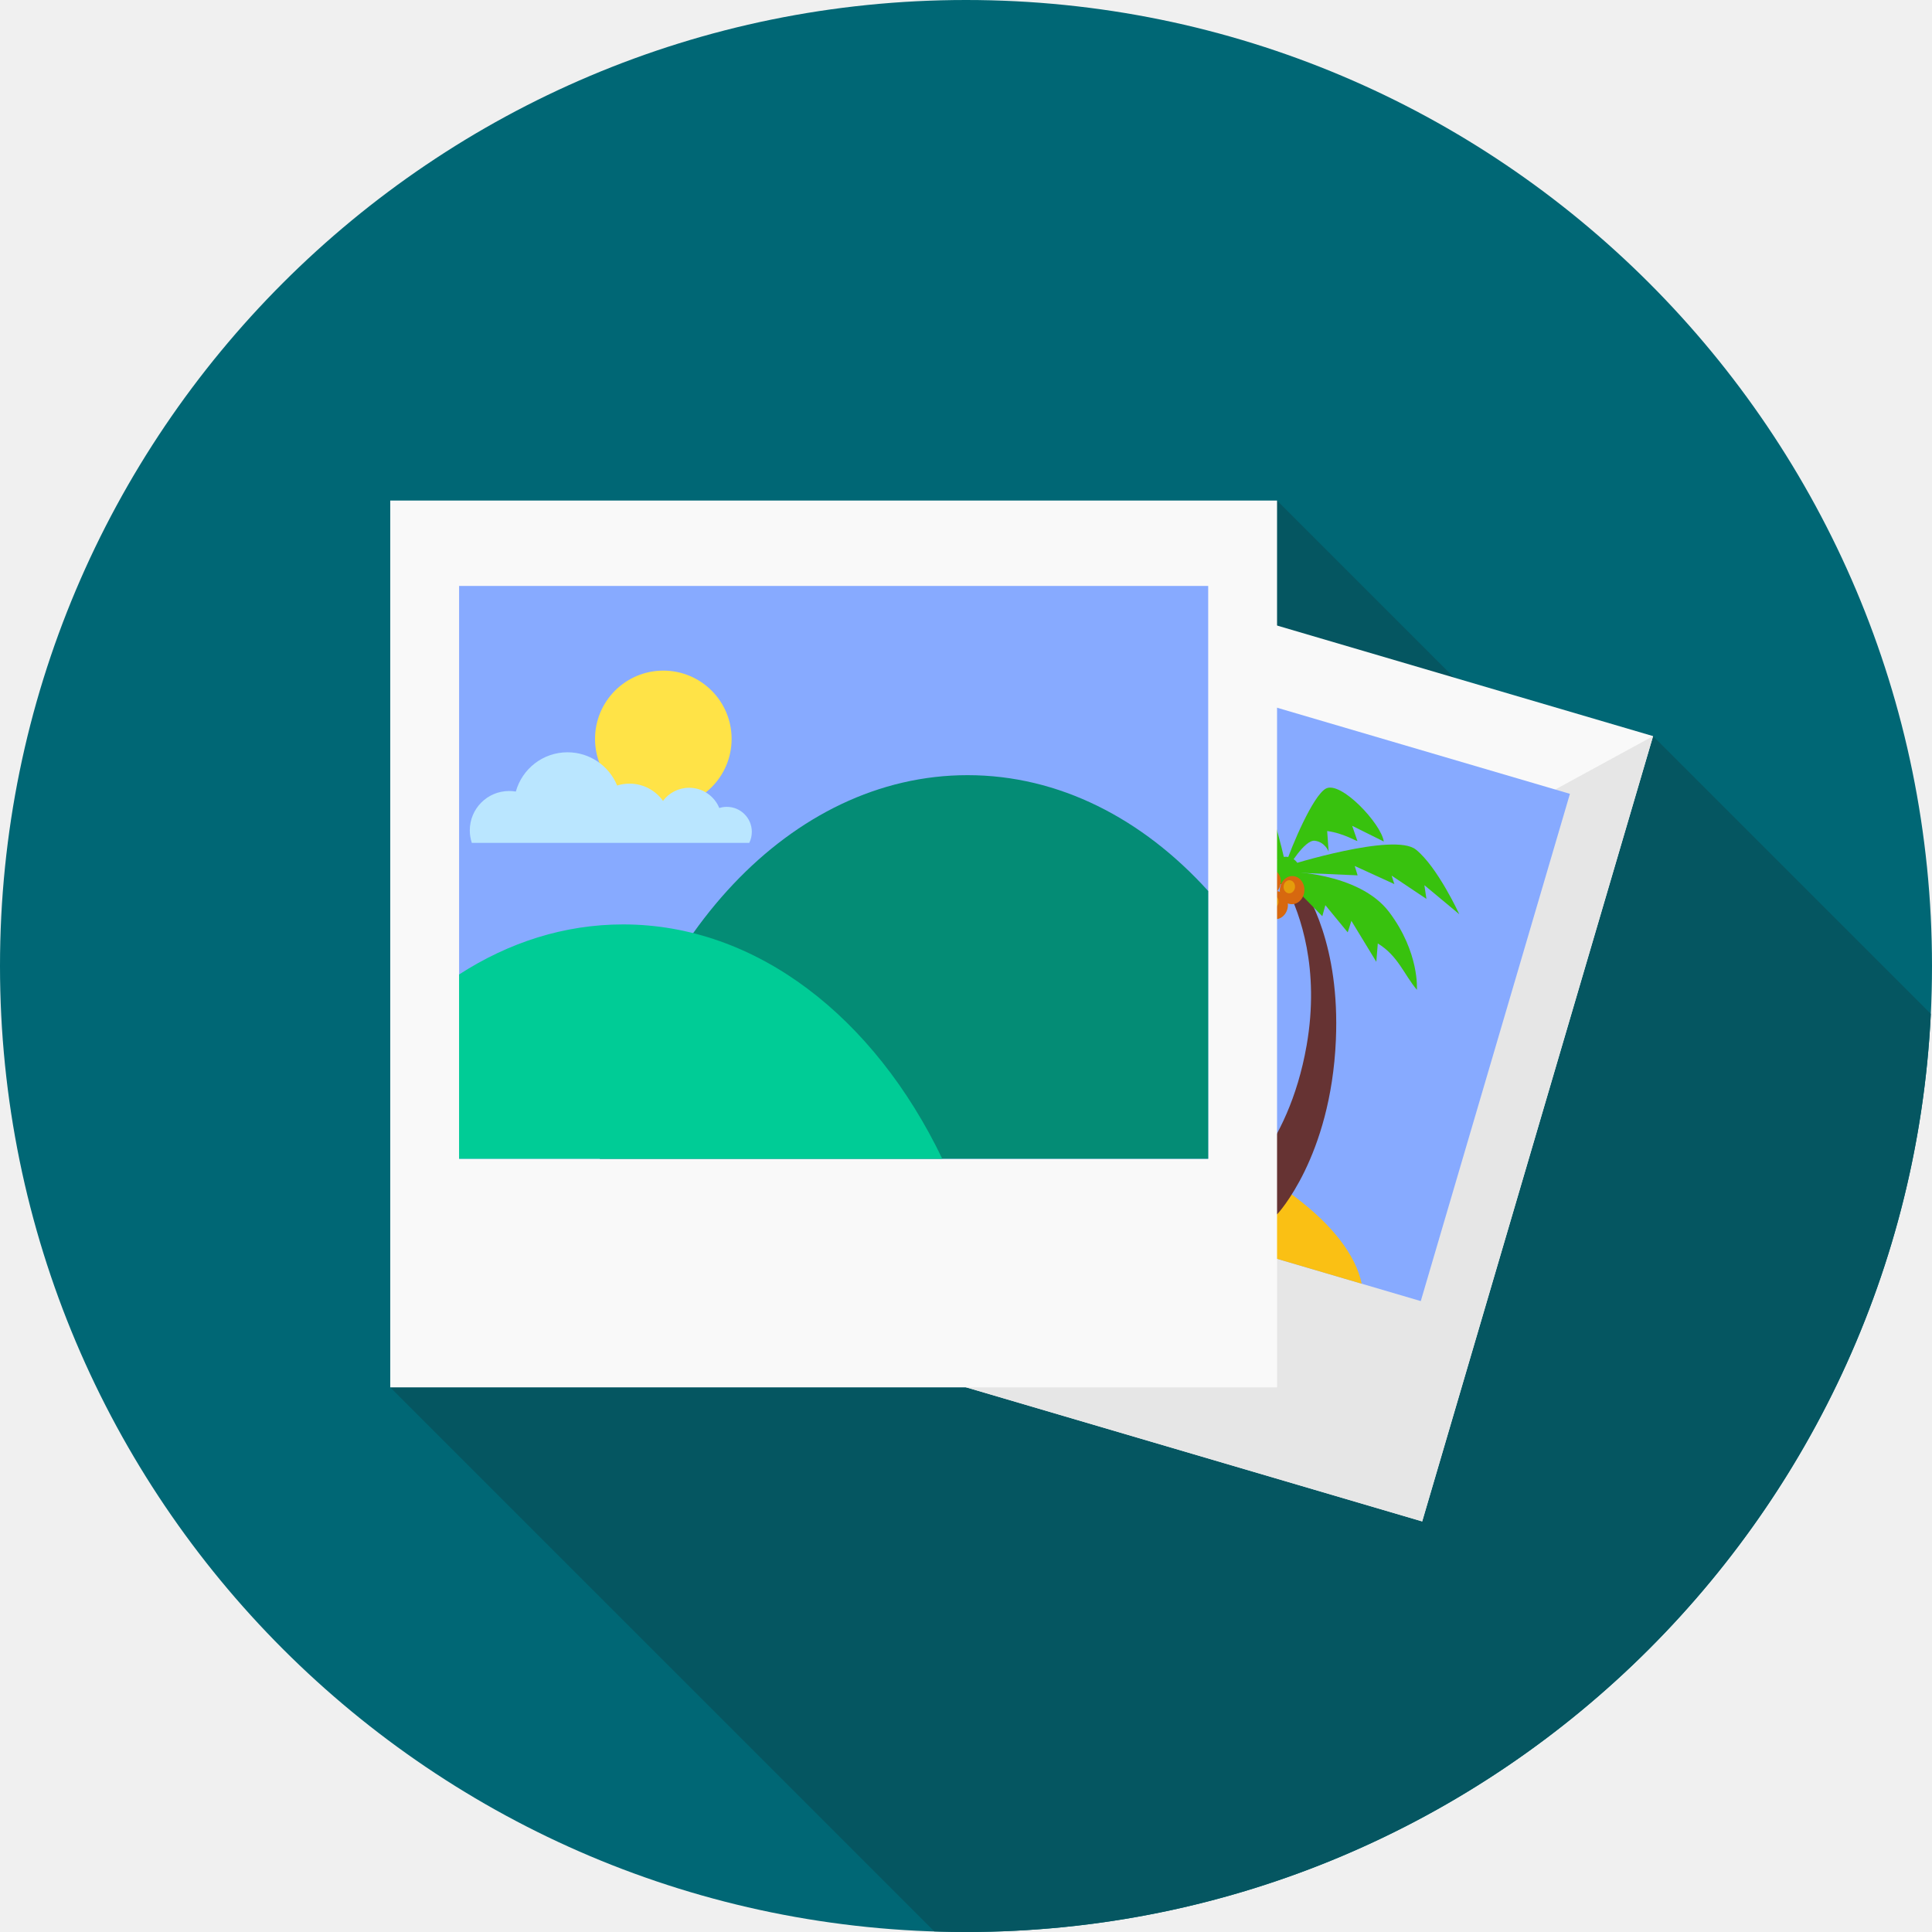
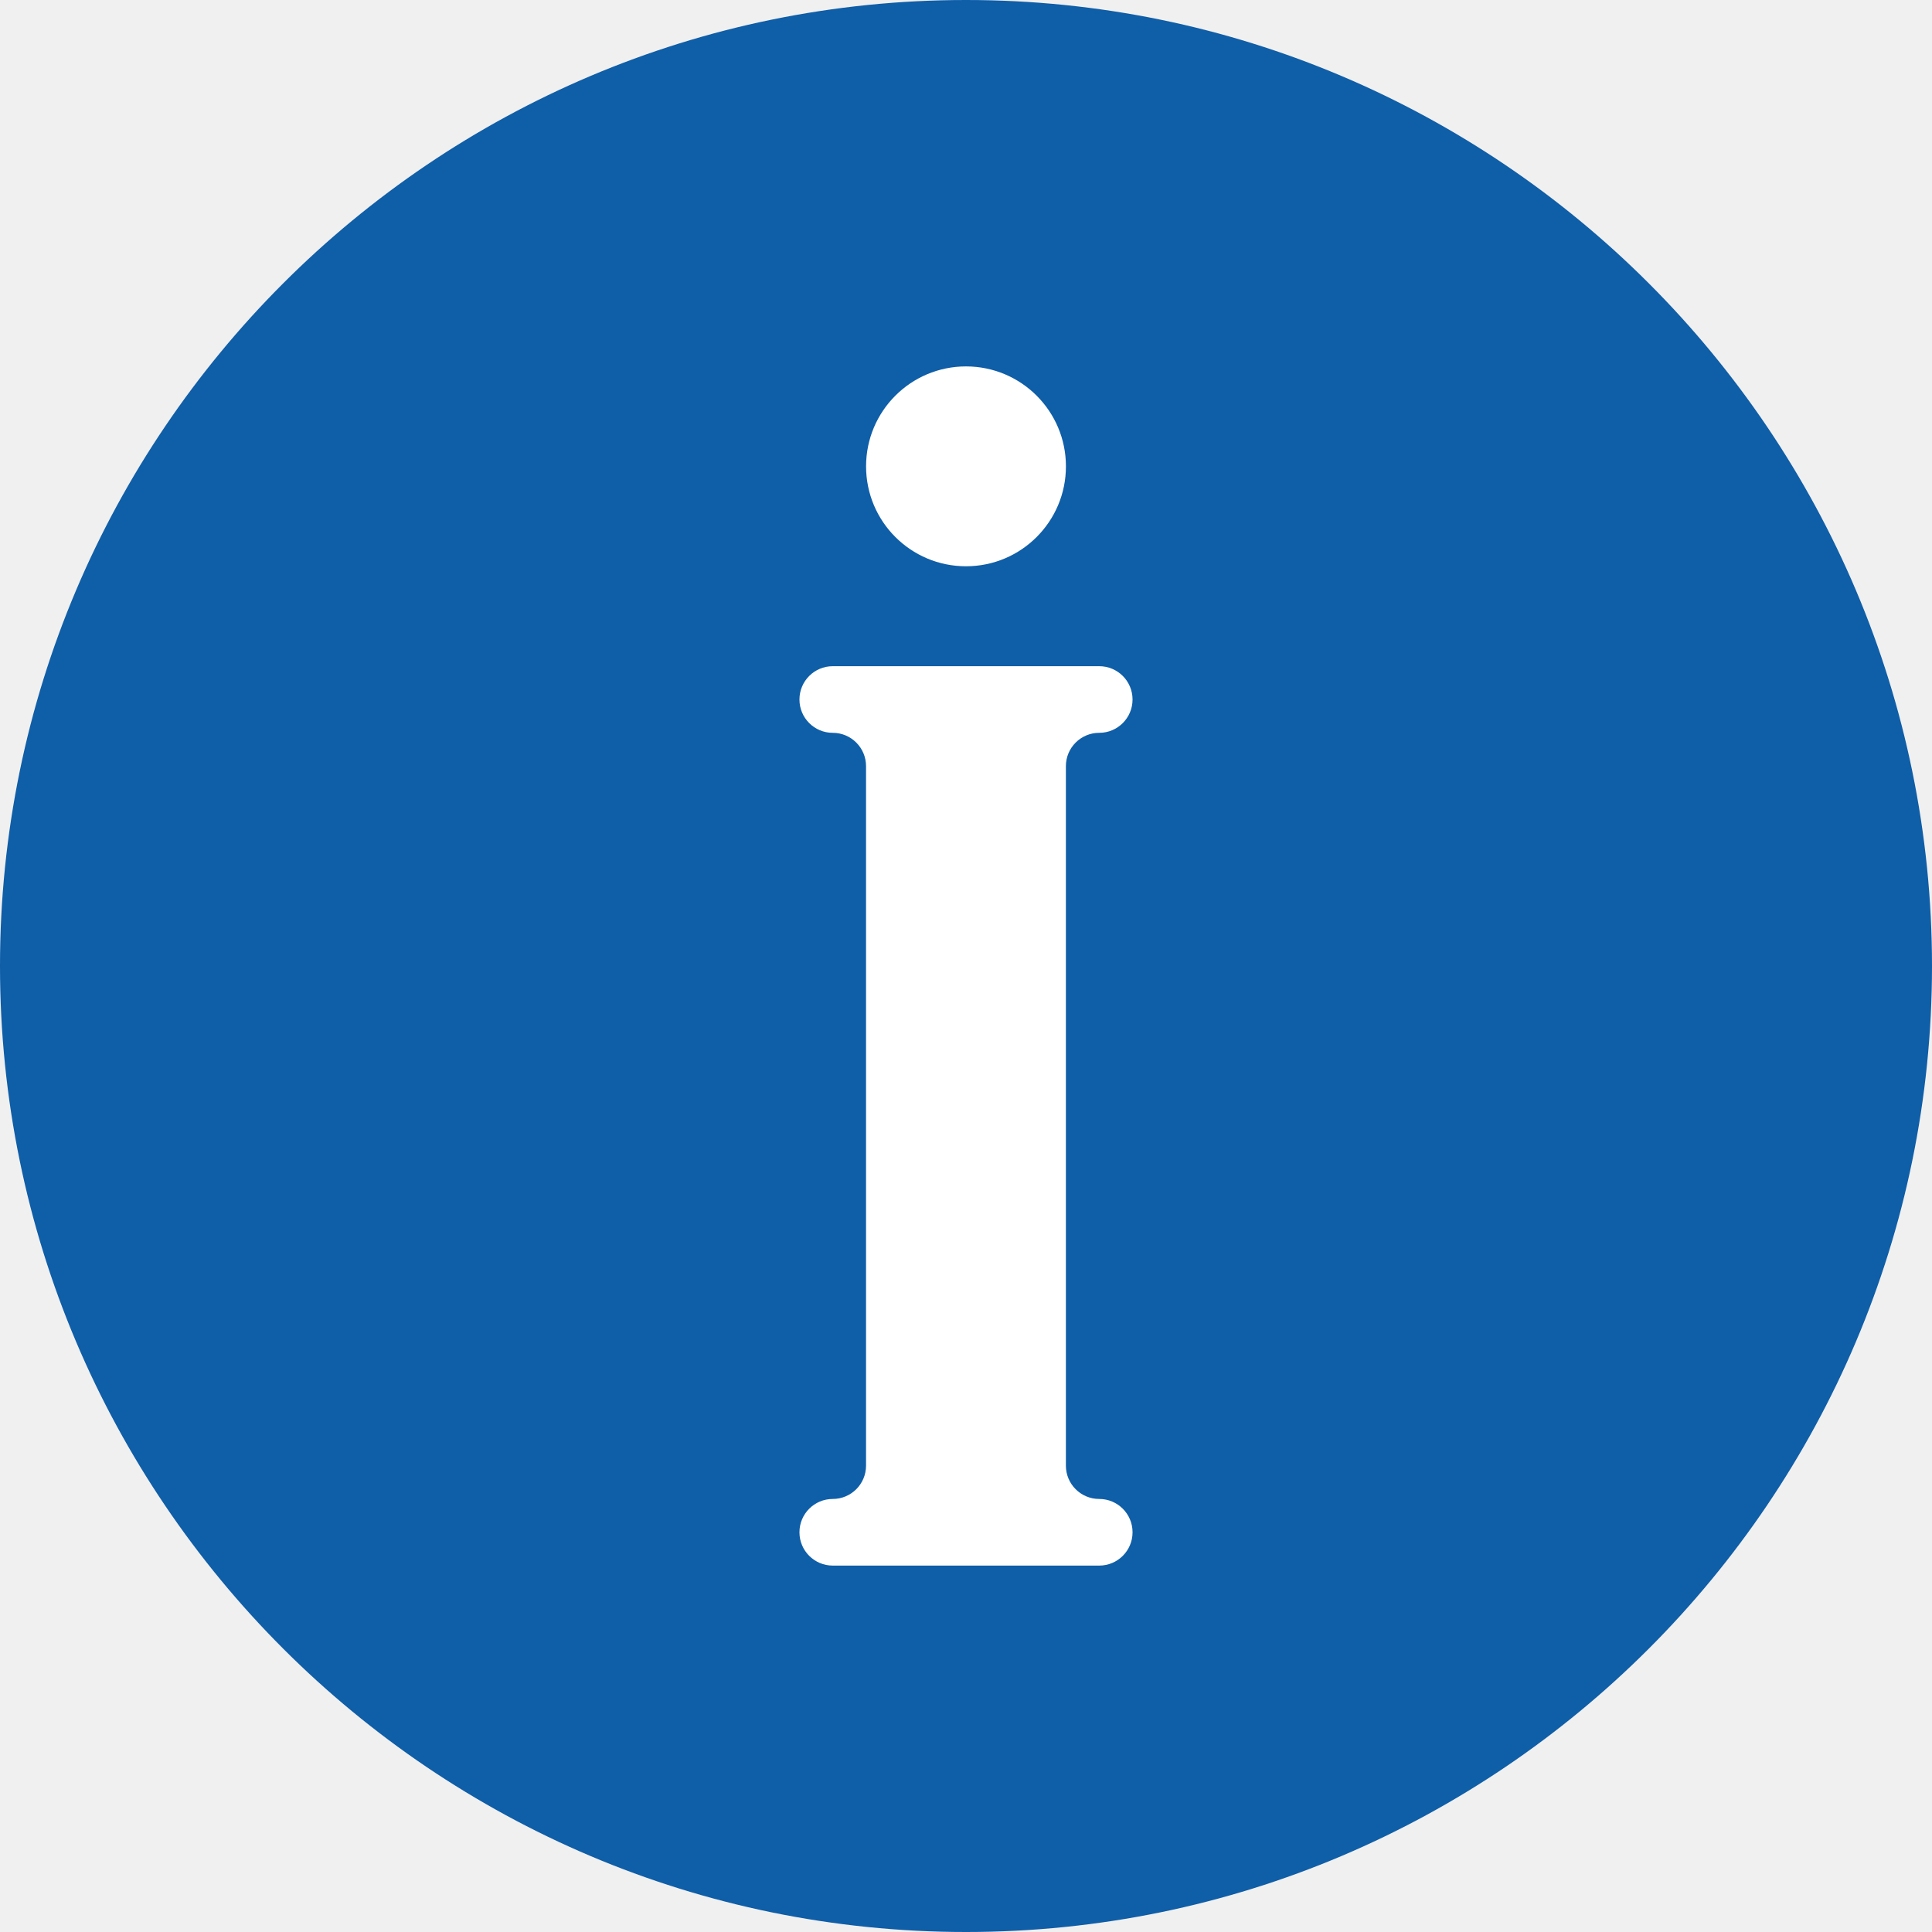
- <svg xmlns="http://www.w3.org/2000/svg" version="1.1" id="Layer_1" x="0px" y="0px" viewBox="0 0 512.008 512.008" style="enable-background:new 0 0 512.008 512.008;" xml:space="preserve">
-   <circle style="fill:#006775;" cx="256.004" cy="256.004" r="256.004" />
-   <path style="fill:#055661;" d="M511.684,268.678l-73.591-73.591l-18.612,18.612l-81.039-81.039L103.427,367.674L247.603,511.85  c2.794,0.09,5.589,0.151,8.405,0.151c137.134,0,249.077-107.826,255.684-243.319L511.684,268.678z" />
-   <rect x="194.978" y="160.077" transform="matrix(0.9594 0.2821 -0.2821 0.9594 88.0771 -74.6924)" style="fill:#F9F9F9;" width="216.921" height="216.921" />
-   <path style="fill:#E6E6E6;" d="M438.089,195.087l-61.187,208.114l-208.114-61.19L438.089,195.087z" />
-   <rect x="216.769" y="181.682" transform="matrix(0.9594 0.2821 -0.2821 0.9594 83.5401 -76.7708)" style="fill:#87AAFF;" width="183.237" height="140.119" />
-   <path style="fill:#663333;" d="M316.497,273.252c0.076,0.137,0.155,0.288,0.234,0.449c1.396,2.773,3.698,8.966,2.18,17.666  c-2.1,12.063-8.815,16.857-8.815,16.857c1.892,1.59,3.729,2.399,5.492,2.241c0,0,6.056-6.413,6.629-19.687  c0.457-10.595-3.014-16.461-4.435-18.395c0.018-0.043,0.032-0.083,0.043-0.129c0.216-0.733-0.205-1.511-0.942-1.727  s-1.511,0.205-1.727,0.942c-0.216,0.737,0.205,1.511,0.942,1.727C316.23,273.234,316.363,273.252,316.497,273.252z" />
+ <svg xmlns="http://www.w3.org/2000/svg" width="100%" height="100%" viewBox="0 0 512 512" version="1.1" xml:space="preserve" style="fill-rule:evenodd;clip-rule:evenodd;stroke-linejoin:round;stroke-miterlimit:1.414;">
+   <path d="M256,512c-141.156,0 -256,-114.844 -256,-256c0,-141.156 114.844,-256 256,-256c141.156,0 256,114.844 256,256c0,141.156 -114.844,256 -256,256Z" style="fill:#0f5ea8;fill-rule:nonzero;" />
  <g>
-     <path style="fill:#38C20E;" d="M316.176,271.17c0,0-10.76-7.013-14.235-2.981c-3.474,4.036-5.729,7.466-5.729,7.466l4.32-3.222   l-0.403,1.644l4.233-2.528l-0.413,1.003l4.719-1.863l-0.446,1.111l7.883,0.212l0.068-0.841L316.176,271.17L316.176,271.17z" />
-     <path style="fill:#38C20E;" d="M316.871,271.037c0,0,11.926-3.755,14.382-1.788c2.456,1.967,4.909,7.308,4.909,7.308l-3.946-3.283   l0.23,1.554l-3.931-2.633l0.306,0.956l-4.481-2.047l0.327,1.061l-7.822-0.345l0.022-0.784L316.871,271.037L316.871,271.037z" />
-     <path style="fill:#38C20E;" d="M316.533,271.727c0,0,8.268,0.018,11.714,4.604c3.445,4.582,3.121,8.772,3.121,8.772   c-1.475-1.748-2.118-3.834-4.417-5.244l-0.169,2.075l-2.819-4.629l-0.413,1.302l-2.528-3.075l-0.345,1.247l-3.165-3.222   c0,0-1.842-1.385-0.981-1.831h0.003V271.727z" />
-     <path style="fill:#38C20E;" d="M315.895,271.608c0,0-8.264-0.205-11.833,4.284c-3.564,4.489-3.355,8.686-3.355,8.686   c1.522-1.709,2.219-3.777,4.557-5.121l0.111,2.083l2.942-4.553l0.377,1.317l2.607-3.006l0.313,1.256l3.247-3.136   C314.864,273.414,316.741,272.08,315.895,271.608z" />
-     <path style="fill:#38C20E;" d="M316.421,270.469c0,0-2.083-9.229-3.596-9.675c-1.514-0.446-8.502,3.398-8.502,3.398l-1.798,2.162   l4.589-1.421l-0.399,1.367l4.258-1.238l-0.374,1.136c0,0,1.554-0.227,2.73,1.363c1.176,1.59,2.852,3.607,2.852,3.607l0.604-0.183   l-0.359-0.518h-0.004V270.469z" />
-     <path style="fill:#38C20E;" d="M321.078,262.359c-1.461,0.798-3.863,6.485-4.6,8.722c-0.226,0.69,0.313,0.266,0.313,0.266   s1.878-3.233,3.039-3.096c1.161,0.14,1.565,1.222,1.565,1.222l-0.169-2.32c1.903,0.241,3.467,1.266,3.413,1.107l-0.582-1.698   l3.571,1.77c-0.295-2.014-4.862-6.898-6.55-5.977L321.078,262.359L321.078,262.359z" />
+     <path d="M291.31,397.241l-0.009,0c-4.875,0 -8.828,-3.953 -8.828,-8.828l0,-185.379c0,-4.875 3.953,-8.828 8.828,-8.828l0.009,0c4.879,0 8.828,-3.953 8.828,-8.828c0,-4.875 -3.948,-8.828 -8.828,-8.828l-70.62,0c-4.879,0 -8.828,3.953 -8.828,8.828c0,4.875 3.948,8.828 8.828,8.828l-0.009,0c4.875,0 8.828,3.953 8.828,8.828l0,185.379c0,4.875 -3.953,8.828 -8.828,8.828l0.009,0c-4.879,0 -8.828,3.953 -8.828,8.828c0,4.875 3.948,8.828 8.828,8.828l70.621,0c4.879,0 8.828,-3.953 8.828,-8.828c0,-4.875 -3.949,-8.828 -8.829,-8.828Z" style="fill:#fff;fill-rule:nonzero;" />
+     <circle cx="256" cy="123.586" r="26.483" style="fill:#fff;" />
  </g>
-   <circle style="fill:#27A600;" cx="316.559" cy="271.63" r="1.574" />
-   <ellipse transform="matrix(-0.9974 -0.0723 0.0723 -0.9974 610.0759 573.1519)" style="fill:#D7680F;" cx="315.411" cy="275.535" rx="1.39" ry="1.592" />
-   <ellipse style="fill:#E59C0B;" cx="315.088" cy="275.152" rx="0.645" ry="0.738" />
-   <ellipse transform="matrix(-0.9974 -0.0723 0.0723 -0.9974 613.9223 569.9149)" style="fill:#D7680F;" cx="317.276" cy="273.846" rx="1.39" ry="1.592" />
-   <ellipse style="fill:#E59C0B;" cx="316.949" cy="273.451" rx="0.645" ry="0.738" />
-   <ellipse transform="matrix(-0.862 -0.5069 0.5069 -0.862 447.3015 667.7689)" style="fill:#D7680F;" cx="314.546" cy="272.999" rx="1.39" ry="1.592" />
-   <ellipse transform="matrix(-0.862 -0.5069 0.5069 -0.862 447.3401 666.822)" style="fill:#E59C0B;" cx="314.436" cy="272.52" rx="0.646" ry="0.74" />
-   <path style="fill:#FAC014;" d="M305.847,299.23c29.768,8.754,51.908,25.809,55.018,40.971l-123.459-36.299  C248.228,292.835,276.075,290.479,305.847,299.23z" />
-   <path style="fill:#663333;" d="M340.621,234.533c0.176,0.327,0.359,0.679,0.55,1.057c3.276,6.506,8.668,21.018,5.11,41.424  c-4.927,28.286-20.672,39.522-20.672,39.522c4.435,3.73,8.74,5.628,12.875,5.254c0,0,14.199-15.037,15.544-46.164  c1.071-24.844-7.071-38.598-10.404-43.14c0.04-0.097,0.076-0.194,0.104-0.298c0.507-1.73-0.482-3.542-2.212-4.05  c-1.73-0.51-3.542,0.478-4.054,2.208c-0.507,1.73,0.482,3.546,2.212,4.054c0.313,0.093,0.629,0.137,0.938,0.133h0.008V234.533z" />
-   <g>
-     <path style="fill:#38C20E;" d="M339.873,229.656c0,0-25.229-16.451-33.372-6.992c-8.146,9.459-13.429,17.504-13.429,17.504   l10.128-7.56l-0.945,3.863l9.93-5.927l-0.971,2.352l11.069-4.37l-1.05,2.607l18.49,0.493l0.155-1.975L339.873,229.656z" />
-     <path style="fill:#38C20E;" d="M341.499,229.336c0,0,27.966-8.808,33.728-4.19c5.758,4.614,11.505,17.137,11.505,17.137l-9.25-7.7   l0.543,3.643l-9.222-6.172l0.723,2.244l-10.509-4.805l0.773,2.489l-18.342-0.809l0.047-1.838L341.499,229.336L341.499,229.336z" />
-     <path style="fill:#38C20E;" d="M340.707,230.962c0,0,19.392,0.043,27.47,10.789c8.077,10.746,7.319,20.564,7.319,20.564   c-3.452-4.1-4.967-8.988-10.358-12.289l-0.392,4.866l-6.611-10.857l-0.967,3.057l-5.927-7.207l-0.812,2.924l-7.423-7.56   c0,0-4.316-3.247-2.305-4.291L340.707,230.962z" />
-     <path style="fill:#38C20E;" d="M339.219,230.685c0,0-19.385-0.478-27.746,10.048c-8.365,10.527-7.869,20.363-7.869,20.363   c3.56-4.003,5.208-8.851,10.681-12.009l0.259,4.877l6.902-10.674l0.881,3.082l6.117-7.046l0.733,2.945l7.621-7.355   c0,0,4.402-3.129,2.417-4.23L339.219,230.685z" />
-     <path style="fill:#38C20E;" d="M340.452,228.013c0,0-4.884-21.644-8.433-22.69c-3.549-1.043-19.939,7.97-19.939,7.97l-4.219,5.064   l10.764-3.326l-0.942,3.204l9.98-2.899l-0.874,2.661c0,0,3.636-0.532,6.399,3.197c2.762,3.73,6.69,8.462,6.69,8.462l1.417-0.431   l-0.841-1.208L340.452,228.013L340.452,228.013z" />
-     <path style="fill:#38C20E;" d="M351.368,208.994c-3.42,1.867-9.06,15.202-10.785,20.442c-0.536,1.622,0.726,0.626,0.726,0.626   s4.402-7.585,7.128-7.251c2.726,0.331,3.672,2.866,3.672,2.866l-0.388-5.441c4.463,0.572,8.128,2.967,7.998,2.6l-1.371-3.982   l8.376,4.158C366.042,218.281,355.327,206.833,351.368,208.994z" />
-     <circle style="fill:#38C20E;" cx="340.758" cy="230.744" r="3.688" />
-   </g>
-   <ellipse transform="matrix(-0.9974 -0.0723 0.0723 -0.9974 657.9016 503.5795)" style="fill:#D7680F;" cx="338.065" cy="239.883" rx="3.257" ry="3.732" />
-   <ellipse transform="matrix(-0.9974 -0.0723 0.0723 -0.9974 656.5069 501.7344)" style="fill:#E59C0B;" cx="337.334" cy="238.985" rx="1.516" ry="1.737" />
-   <ellipse transform="matrix(-0.9974 -0.0723 0.0723 -0.9974 666.9125 495.9497)" style="fill:#D7680F;" cx="342.432" cy="235.905" rx="3.257" ry="3.732" />
-   <ellipse transform="matrix(-0.9974 -0.0723 0.0723 -0.9974 665.4978 494.1038)" style="fill:#E59C0B;" cx="341.691" cy="235.007" rx="1.516" ry="1.737" />
-   <ellipse transform="matrix(-0.862 -0.5069 0.5069 -0.862 507.1252 605.9988)" style="fill:#D7680F;" cx="336.05" cy="233.971" rx="3.257" ry="3.732" />
-   <ellipse transform="matrix(-0.862 -0.5069 0.5069 -0.862 507.231 603.7521)" style="fill:#E59C0B;" cx="335.797" cy="232.833" rx="1.516" ry="1.737" />
-   <circle style="fill:#FAC014;" cx="277.613" cy="208.665" r="16.699" />
-   <path style="fill:#BAE6FF;" d="M254.209,205.2c5.258,1.547,8.815,6.096,9.355,11.229c0.999-0.018,2.021,0.111,3.035,0.41  c3.24,0.953,5.635,3.391,6.665,6.355c1.946-1.453,4.528-2.007,7.035-1.27c3.197,0.938,5.359,3.705,5.686,6.826  c0.611-0.011,1.229,0.068,1.849,0.248c3.237,0.953,5.093,4.348,4.14,7.588c-0.273,0.928-0.748,1.741-1.364,2.41l-19.439-5.714  l-8.329-2.449L225.5,219.856c-0.036-1.01,0.086-2.05,0.388-3.075c1.5-5.1,6.848-8.02,11.951-6.521  c0.536,0.155,1.046,0.356,1.532,0.593c3.035-4.88,9.056-7.351,14.839-5.65L254.209,205.2L254.209,205.2z" />
-   <rect x="103.422" y="132.654" style="fill:#F9F9F9;" width="235.015" height="235.015" />
-   <rect x="121.669" y="155.283" style="fill:#87AAFF;" width="198.521" height="151.812" />
-   <path style="fill:#048C75;" d="M320.193,236.133v70.962H158.95c11.211-58.472,50.592-101.665,97.472-101.665  C280.625,205.43,302.83,216.942,320.193,236.133z" />
-   <path style="fill:#00CC96;" d="M249.717,307.095H121.668v-48.844c13.159-8.502,27.894-13.267,43.464-13.267  C200.607,244.985,231.789,269.725,249.717,307.095z" />
-   <circle style="fill:#FFE347;" cx="175.791" cy="195.82" r="18.097" />
-   <path style="fill:#BAE6FF;" d="M150.401,199.367c5.937,0,11.023,3.639,13.152,8.812c1.035-0.327,2.14-0.503,3.28-0.503  c3.658,0,6.895,1.806,8.873,4.568c1.576-2.108,4.09-3.47,6.923-3.47c3.61,0,6.704,2.216,7.995,5.359  c0.629-0.198,1.299-0.306,1.996-0.306c3.657,0,6.625,2.963,6.625,6.625c0,1.046-0.244,2.039-0.676,2.92h-21.953h-9.409h-42.168  c-0.349-1.043-0.536-2.158-0.536-3.316c0-5.761,4.668-10.43,10.43-10.43c0.604,0,1.194,0.054,1.77,0.151  C138.367,203.772,143.865,199.367,150.401,199.367z" />
-   <g>
- </g>
-   <g>
- </g>
-   <g>
- </g>
-   <g>
- </g>
-   <g>
- </g>
-   <g>
- </g>
-   <g>
- </g>
-   <g>
- </g>
-   <g>
- </g>
-   <g>
- </g>
-   <g>
- </g>
-   <g>
- </g>
-   <g>
- </g>
-   <g>
- </g>
-   <g>
- </g>
</svg>
